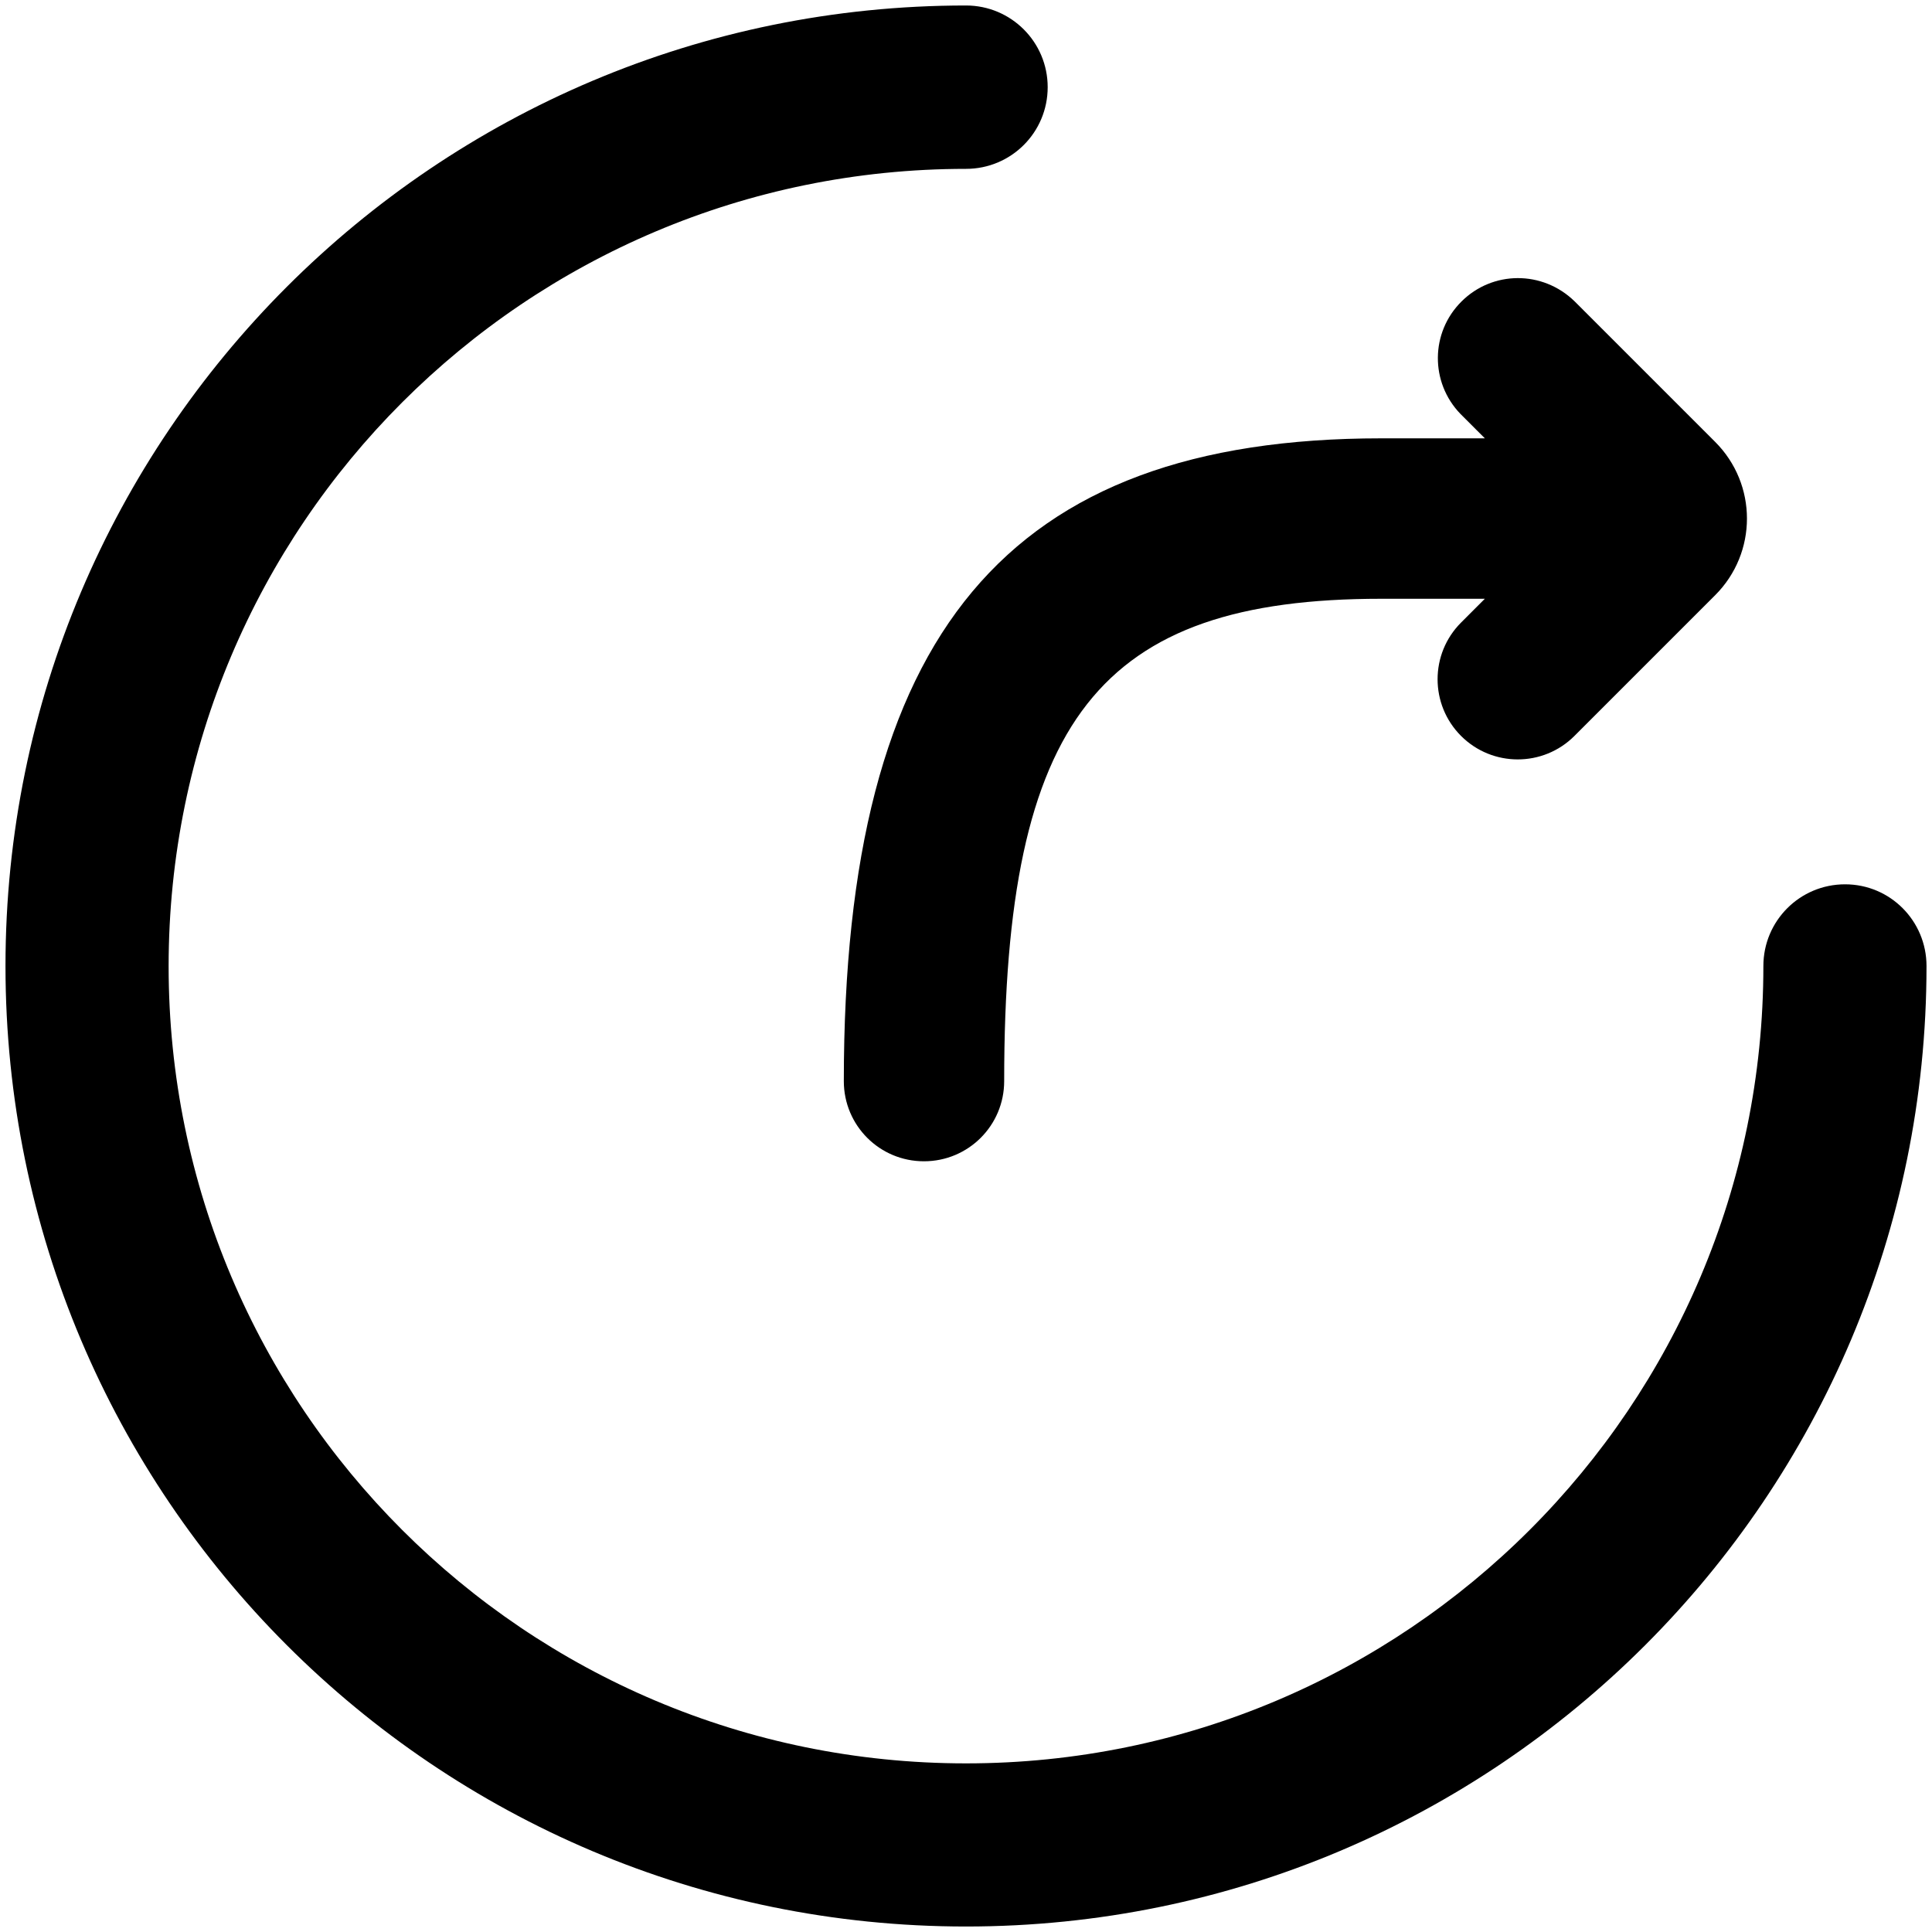
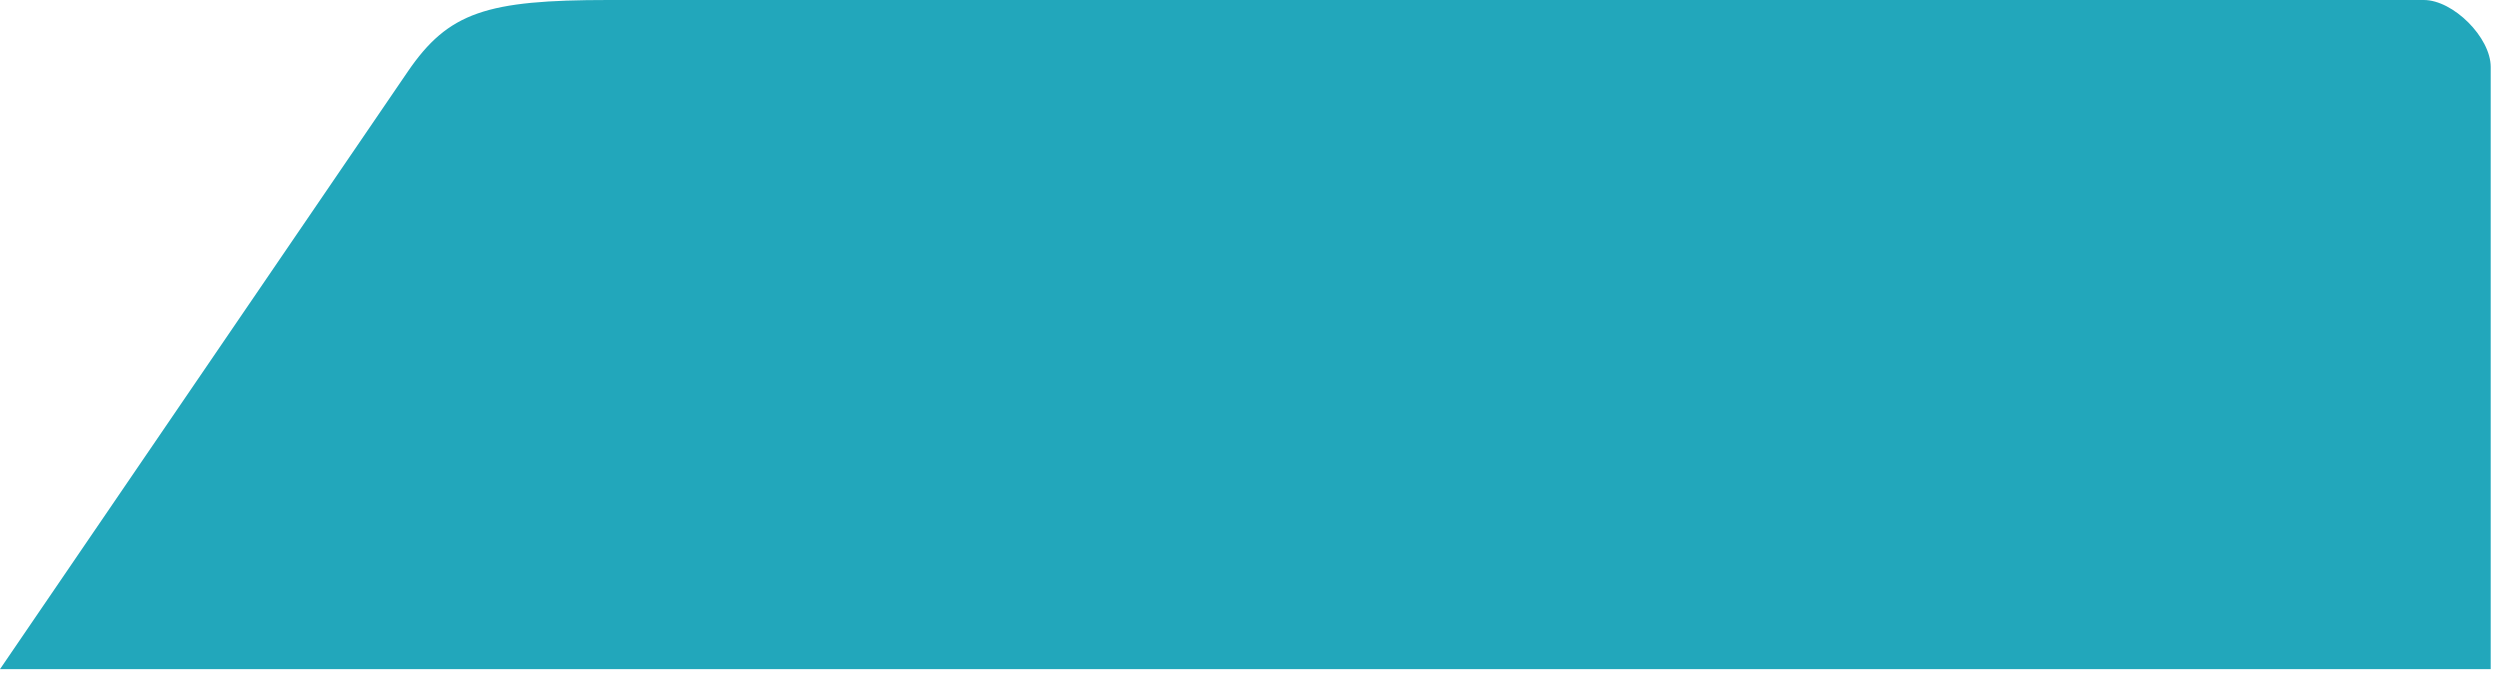
- <svg xmlns="http://www.w3.org/2000/svg" version="1.1" width="25px" height="25px">
-   <g transform="matrix(1 0 0 1 -677 -43 )">
-     <path d="M 0.071 12.5  C 0.071 5.636  5.636 0.071  12.5 0.071  C 13.083 0.071  13.557 0.543  13.557 1.128  C 13.557 1.713  13.085 2.185  12.5 2.185  C 6.801 2.185  2.182 6.804  2.182 12.503  C 2.182 18.201  6.801 22.818  12.5 22.818  C 18.198 22.818  22.818 18.198  22.818 12.5  C 22.818 11.917  23.289 11.443  23.875 11.443  C 24.46 11.443  24.929 11.917  24.929 12.5  C 24.929 19.364  19.364 24.929  12.5 24.929  C 5.636 24.929  0.071 19.364  0.071 12.5  Z M 19.214 5.672  L 18.898 5.356  C 18.504 4.948  18.509 4.302  18.911 3.902  C 19.314 3.5  19.96 3.497  20.373 3.897  L 22.193 5.717  C 22.743 6.266  22.743 7.154  22.193 7.703  L 20.373 9.523  C 19.968 9.928  19.311 9.928  18.906 9.523  C 18.501 9.118  18.501 8.461  18.906 8.056  L 19.214 7.748  L 17.874 7.748  C 14.231 7.748  12.994 9.298  12.994 13.99  C 12.994 14.564  12.53 15.027  11.956 15.027  C 11.382 15.027  10.919 14.564  10.919 13.99  C 10.919 8.189  13.035 5.672  17.874 5.672  L 19.214 5.672  Z " fill-rule="nonzero" fill="#000000" stroke="none" transform="matrix(1 0 0 1 677 43 )" />
+ <svg xmlns="http://www.w3.org/2000/svg" version="1.1" width="269px" height="73px">
+   <g transform="matrix(1 0 0 1 0 -158 )">
+     <path d="M 268 230  L 0 230  L 43.869 165.716  C 48.255 159.287  52.375 158  65.469 158  L 260.8 158  C 263.968 158  268 162.032  268 165.2  L 268 230  Z " fill-rule="nonzero" fill="#22a7bb" stroke="none" />
  </g>
</svg>
